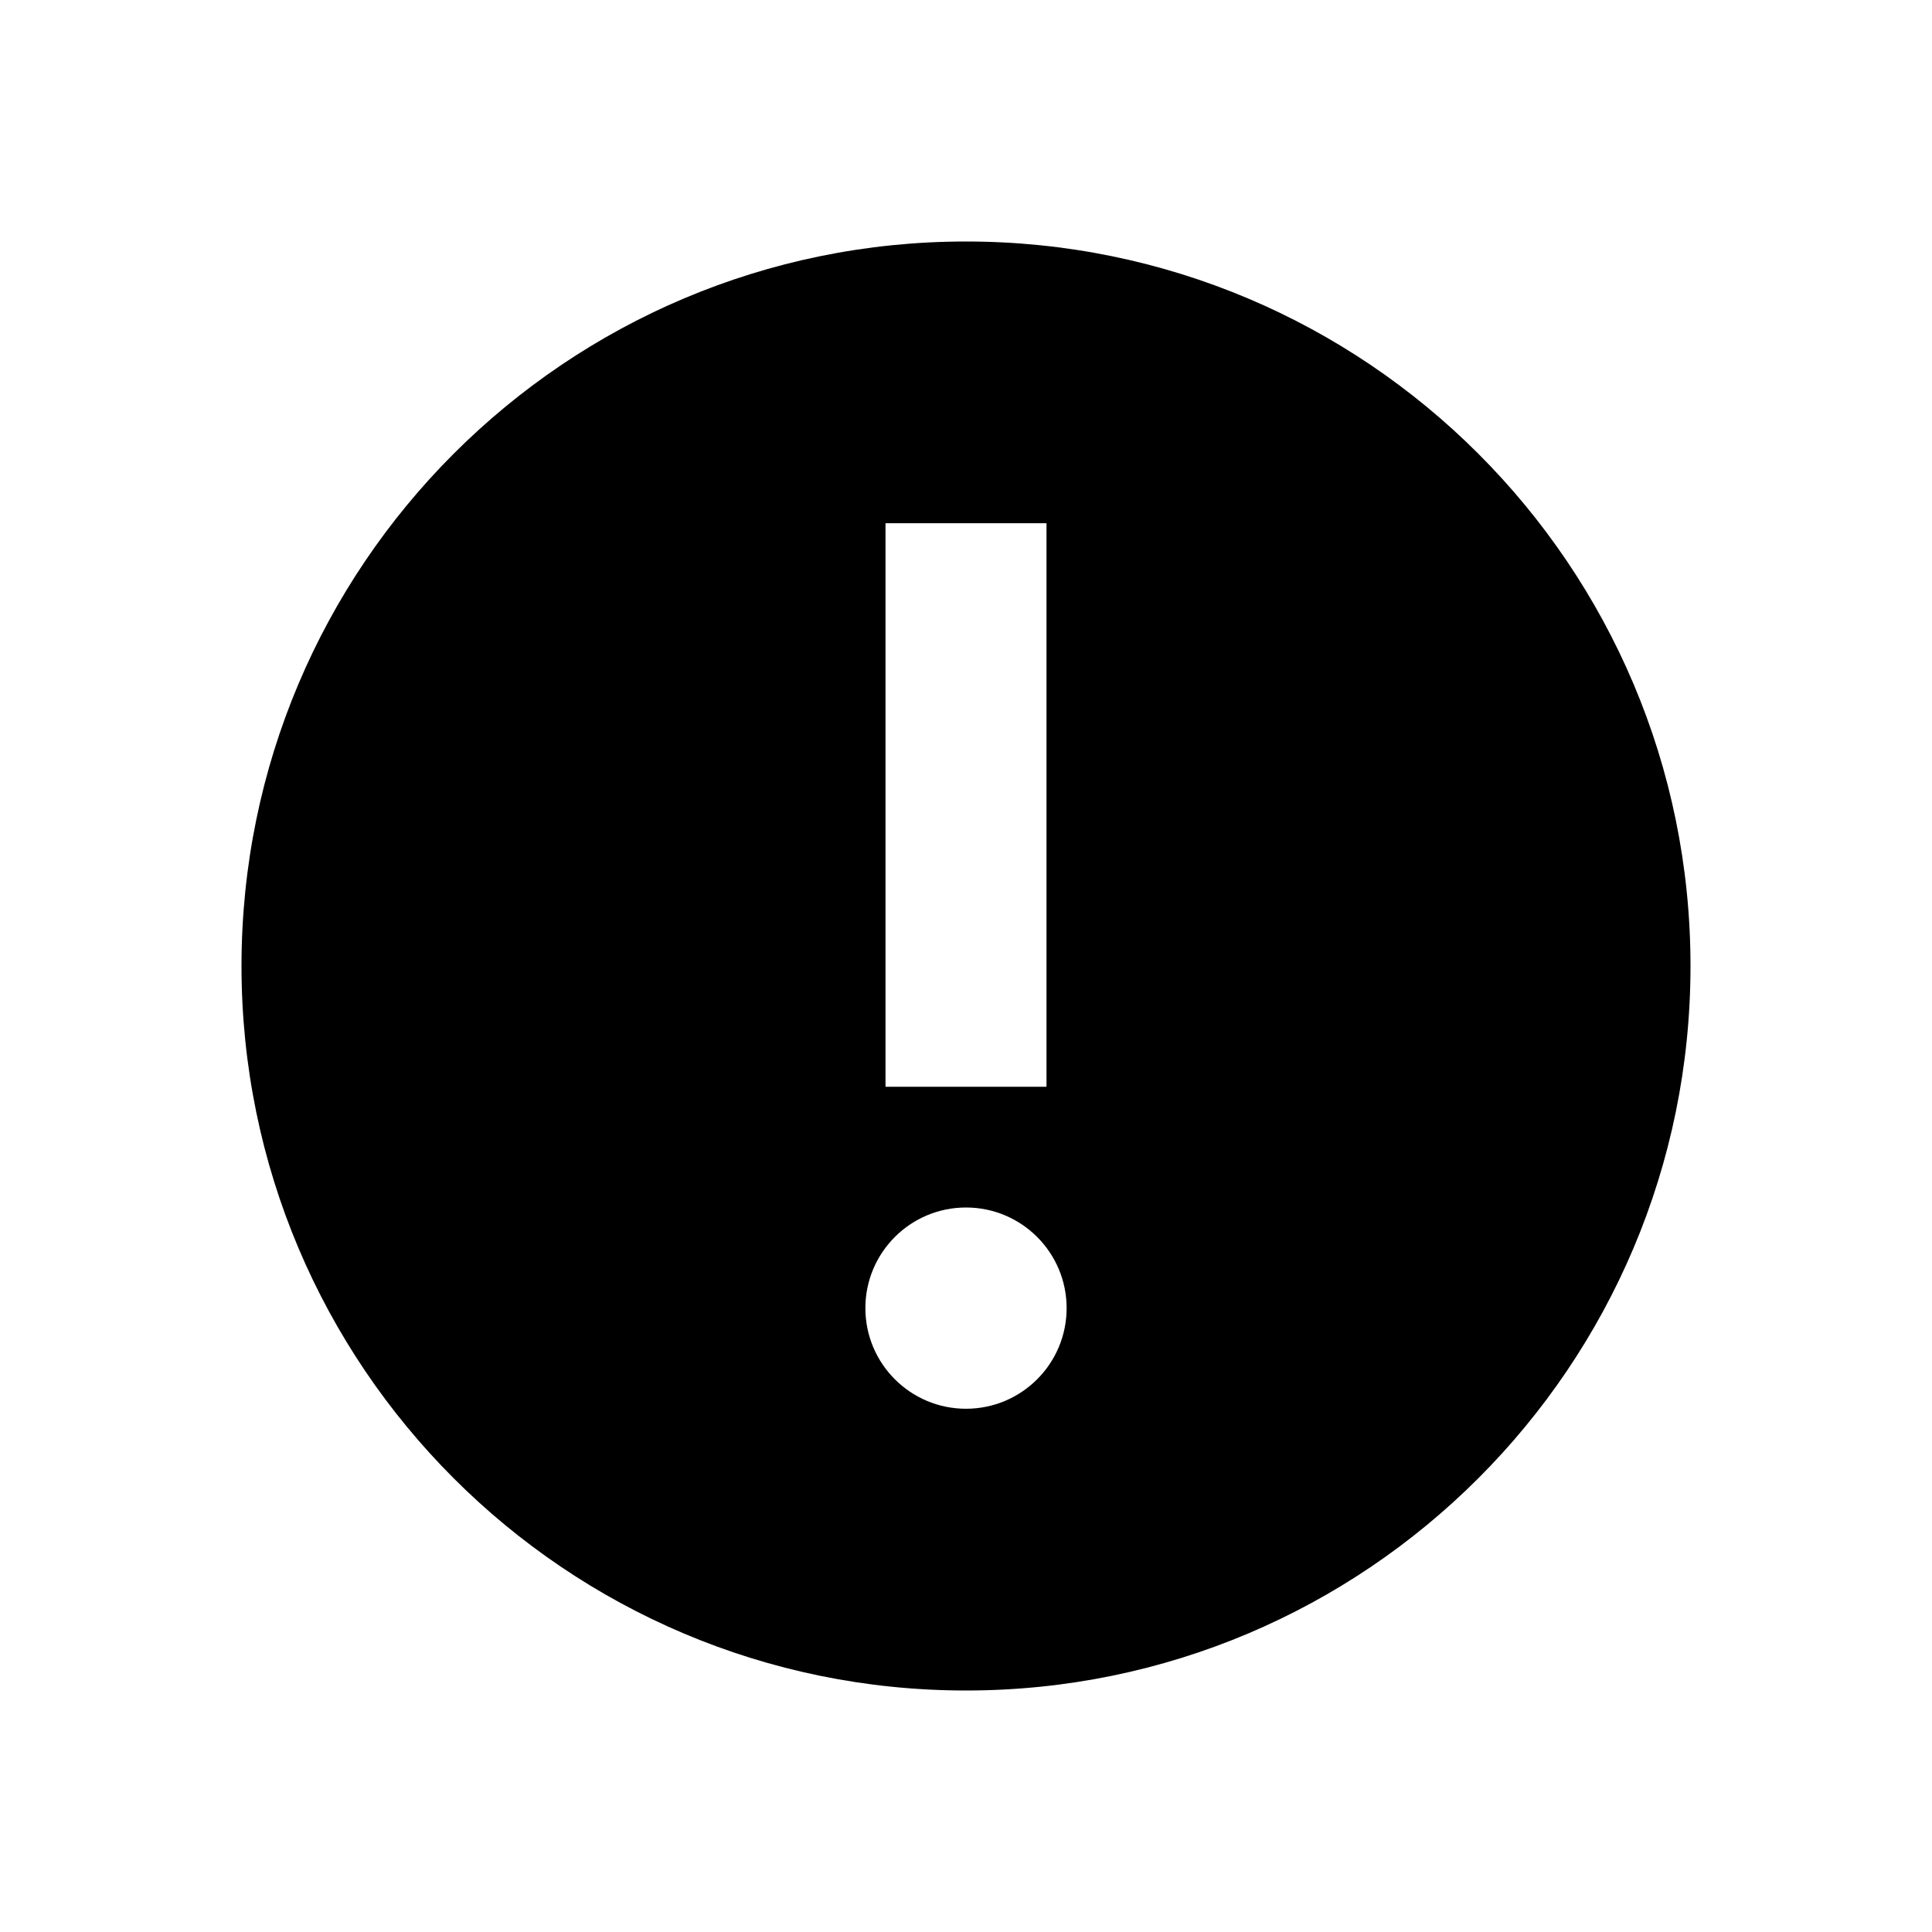
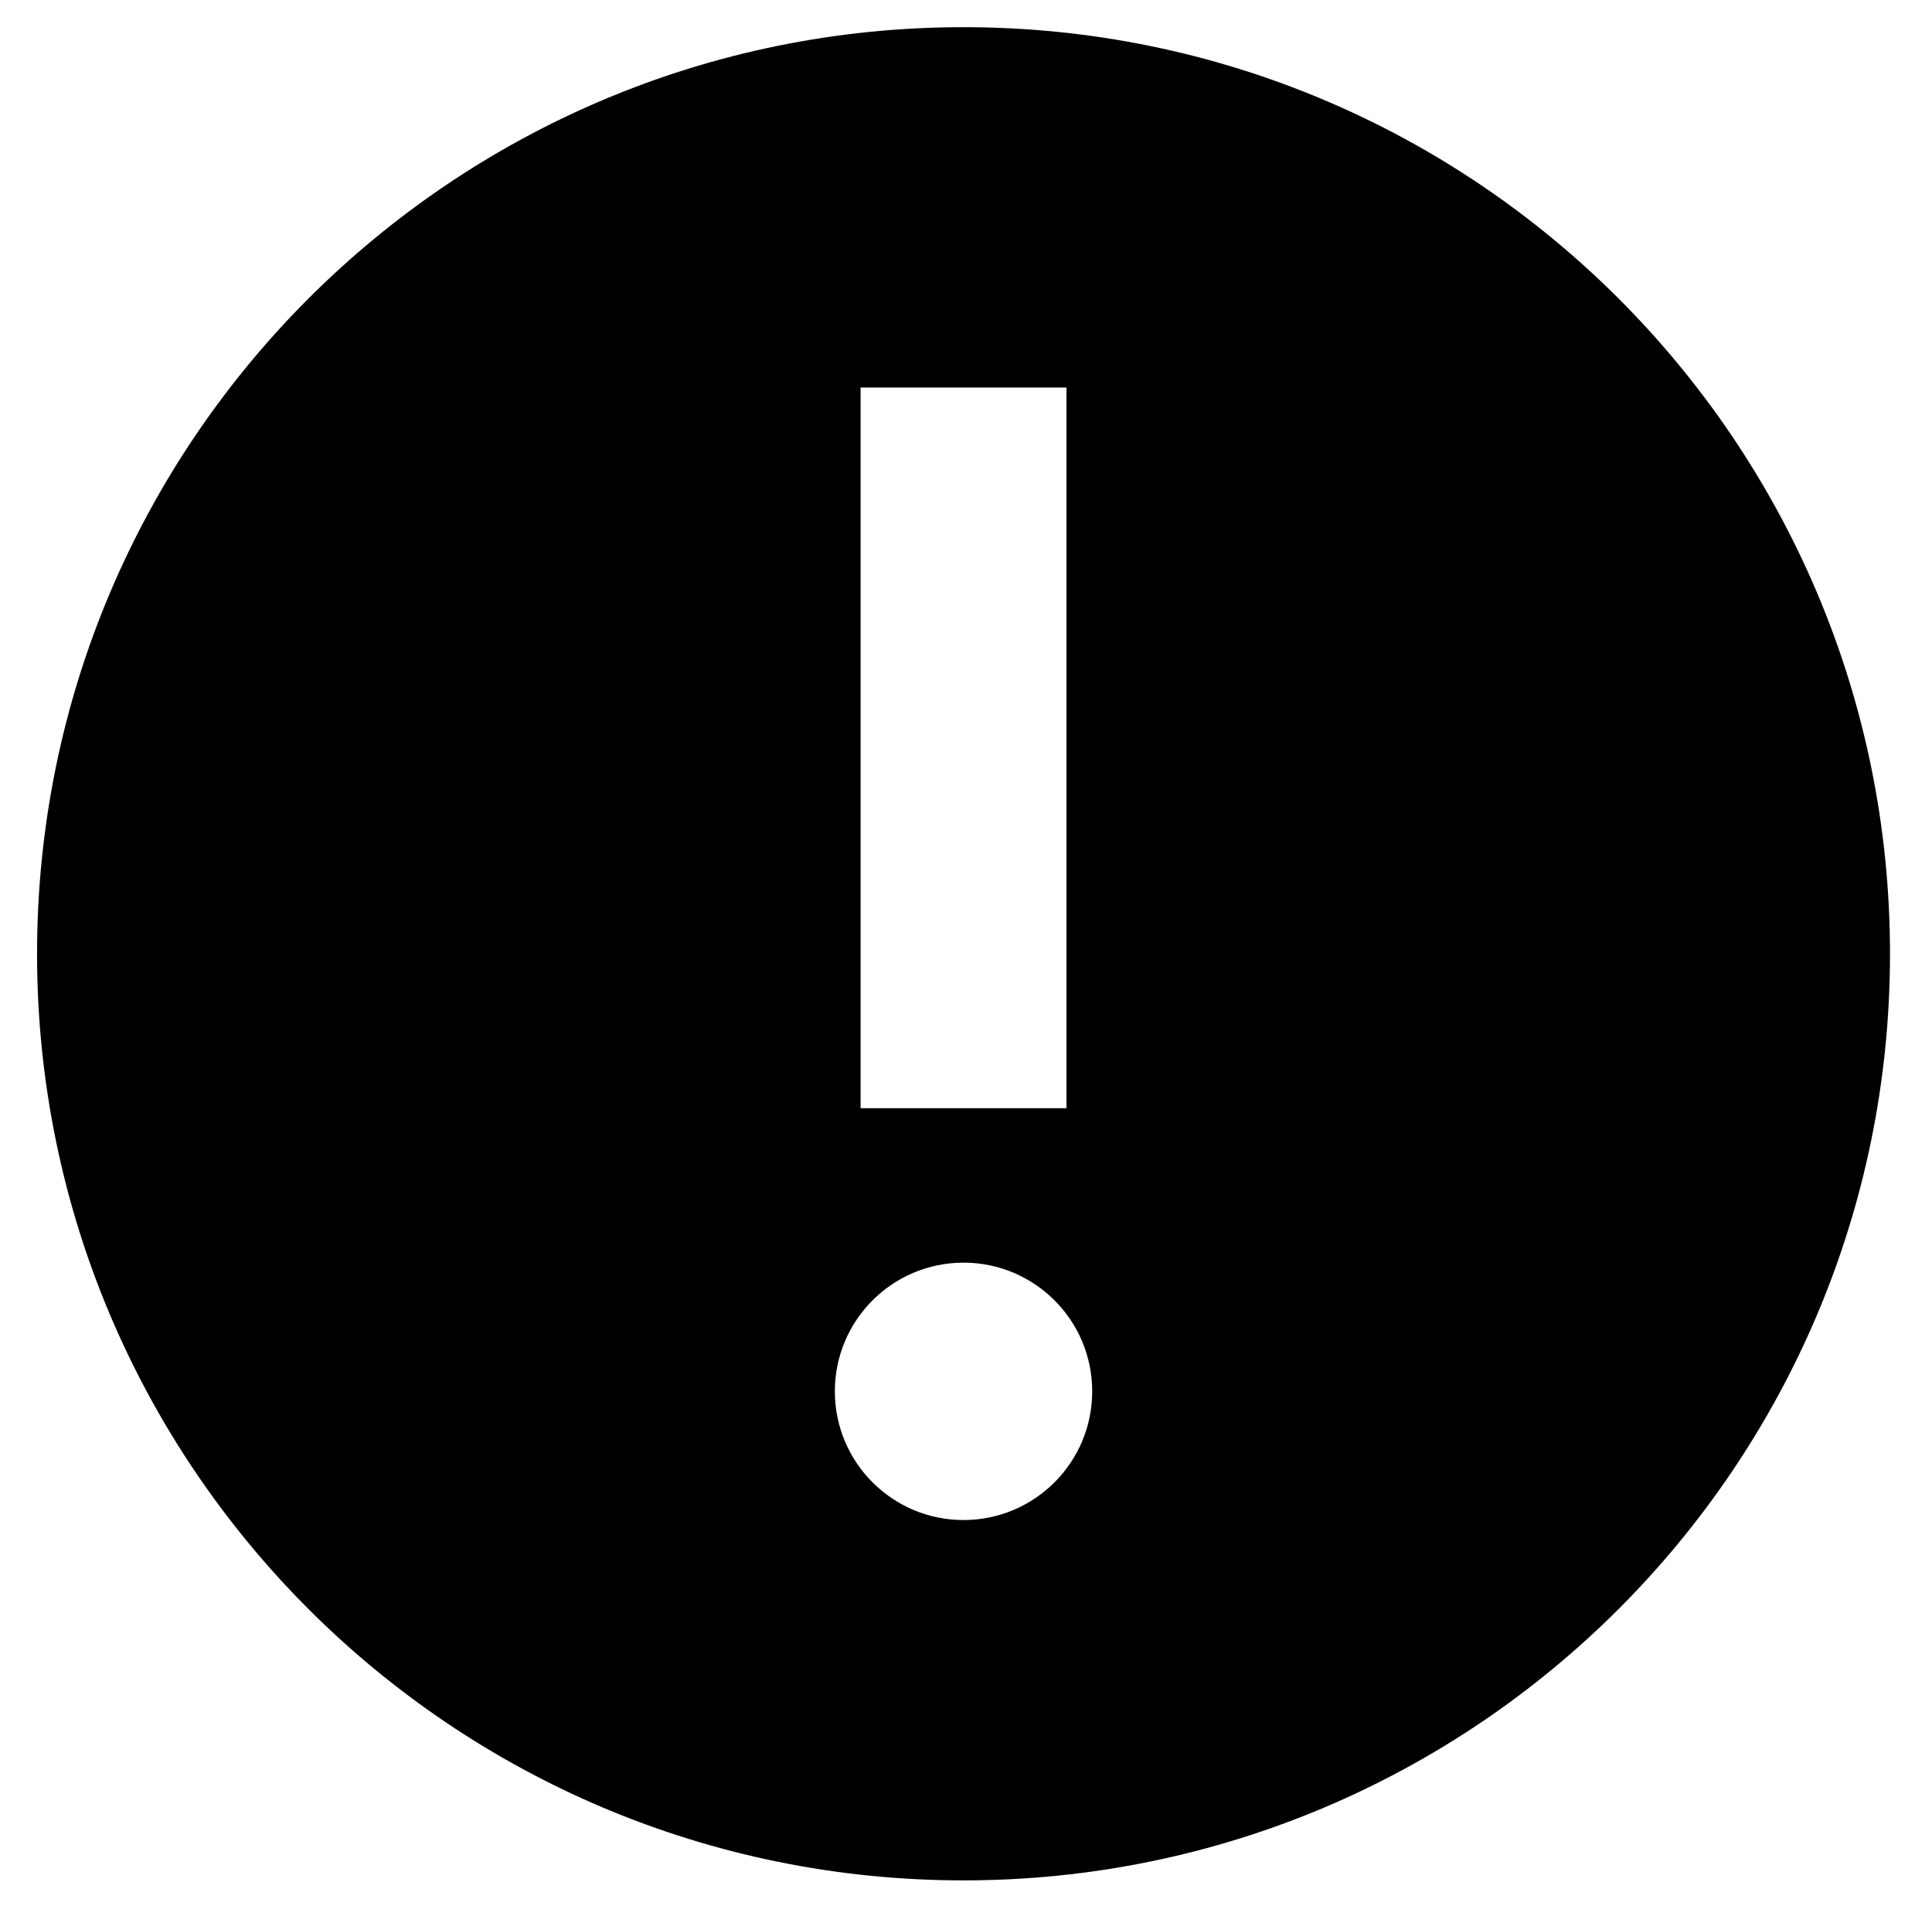
- <svg xmlns="http://www.w3.org/2000/svg" data-v-52a72b4a="" viewBox="0 0 24 24" fill="currentColor" style="--darkreader-inline-fill: currentColor;" data-darkreader-inline-fill="">
-   <path fill-rule="evenodd" d="M21 12a9 9 0 11-18 0 9 9 0 0118 0zm-7.75 4.25a1.25 1.25 0 11-2.5 0 1.25 1.25 0 012.5 0zM13 6.5h-2v7h2v-7z" clip-rule="evenodd" />
+ <svg xmlns="http://www.w3.org/2000/svg" data-darkreader-inline-fill="" style="max-height: 500px; --darkreader-inline-fill: currentColor;" fill="currentColor" viewBox="2.64 2.736 18.768 18.672" data-v-52a72b4a="" width="18.768" height="18.672">
+   <path clip-rule="evenodd" d="M21 12a9 9 0 11-18 0 9 9 0 0118 0zm-7.75 4.25a1.25 1.25 0 11-2.5 0 1.25 1.25 0 012.5 0zM13 6.5h-2v7h2v-7z" fill-rule="evenodd" />
</svg>
